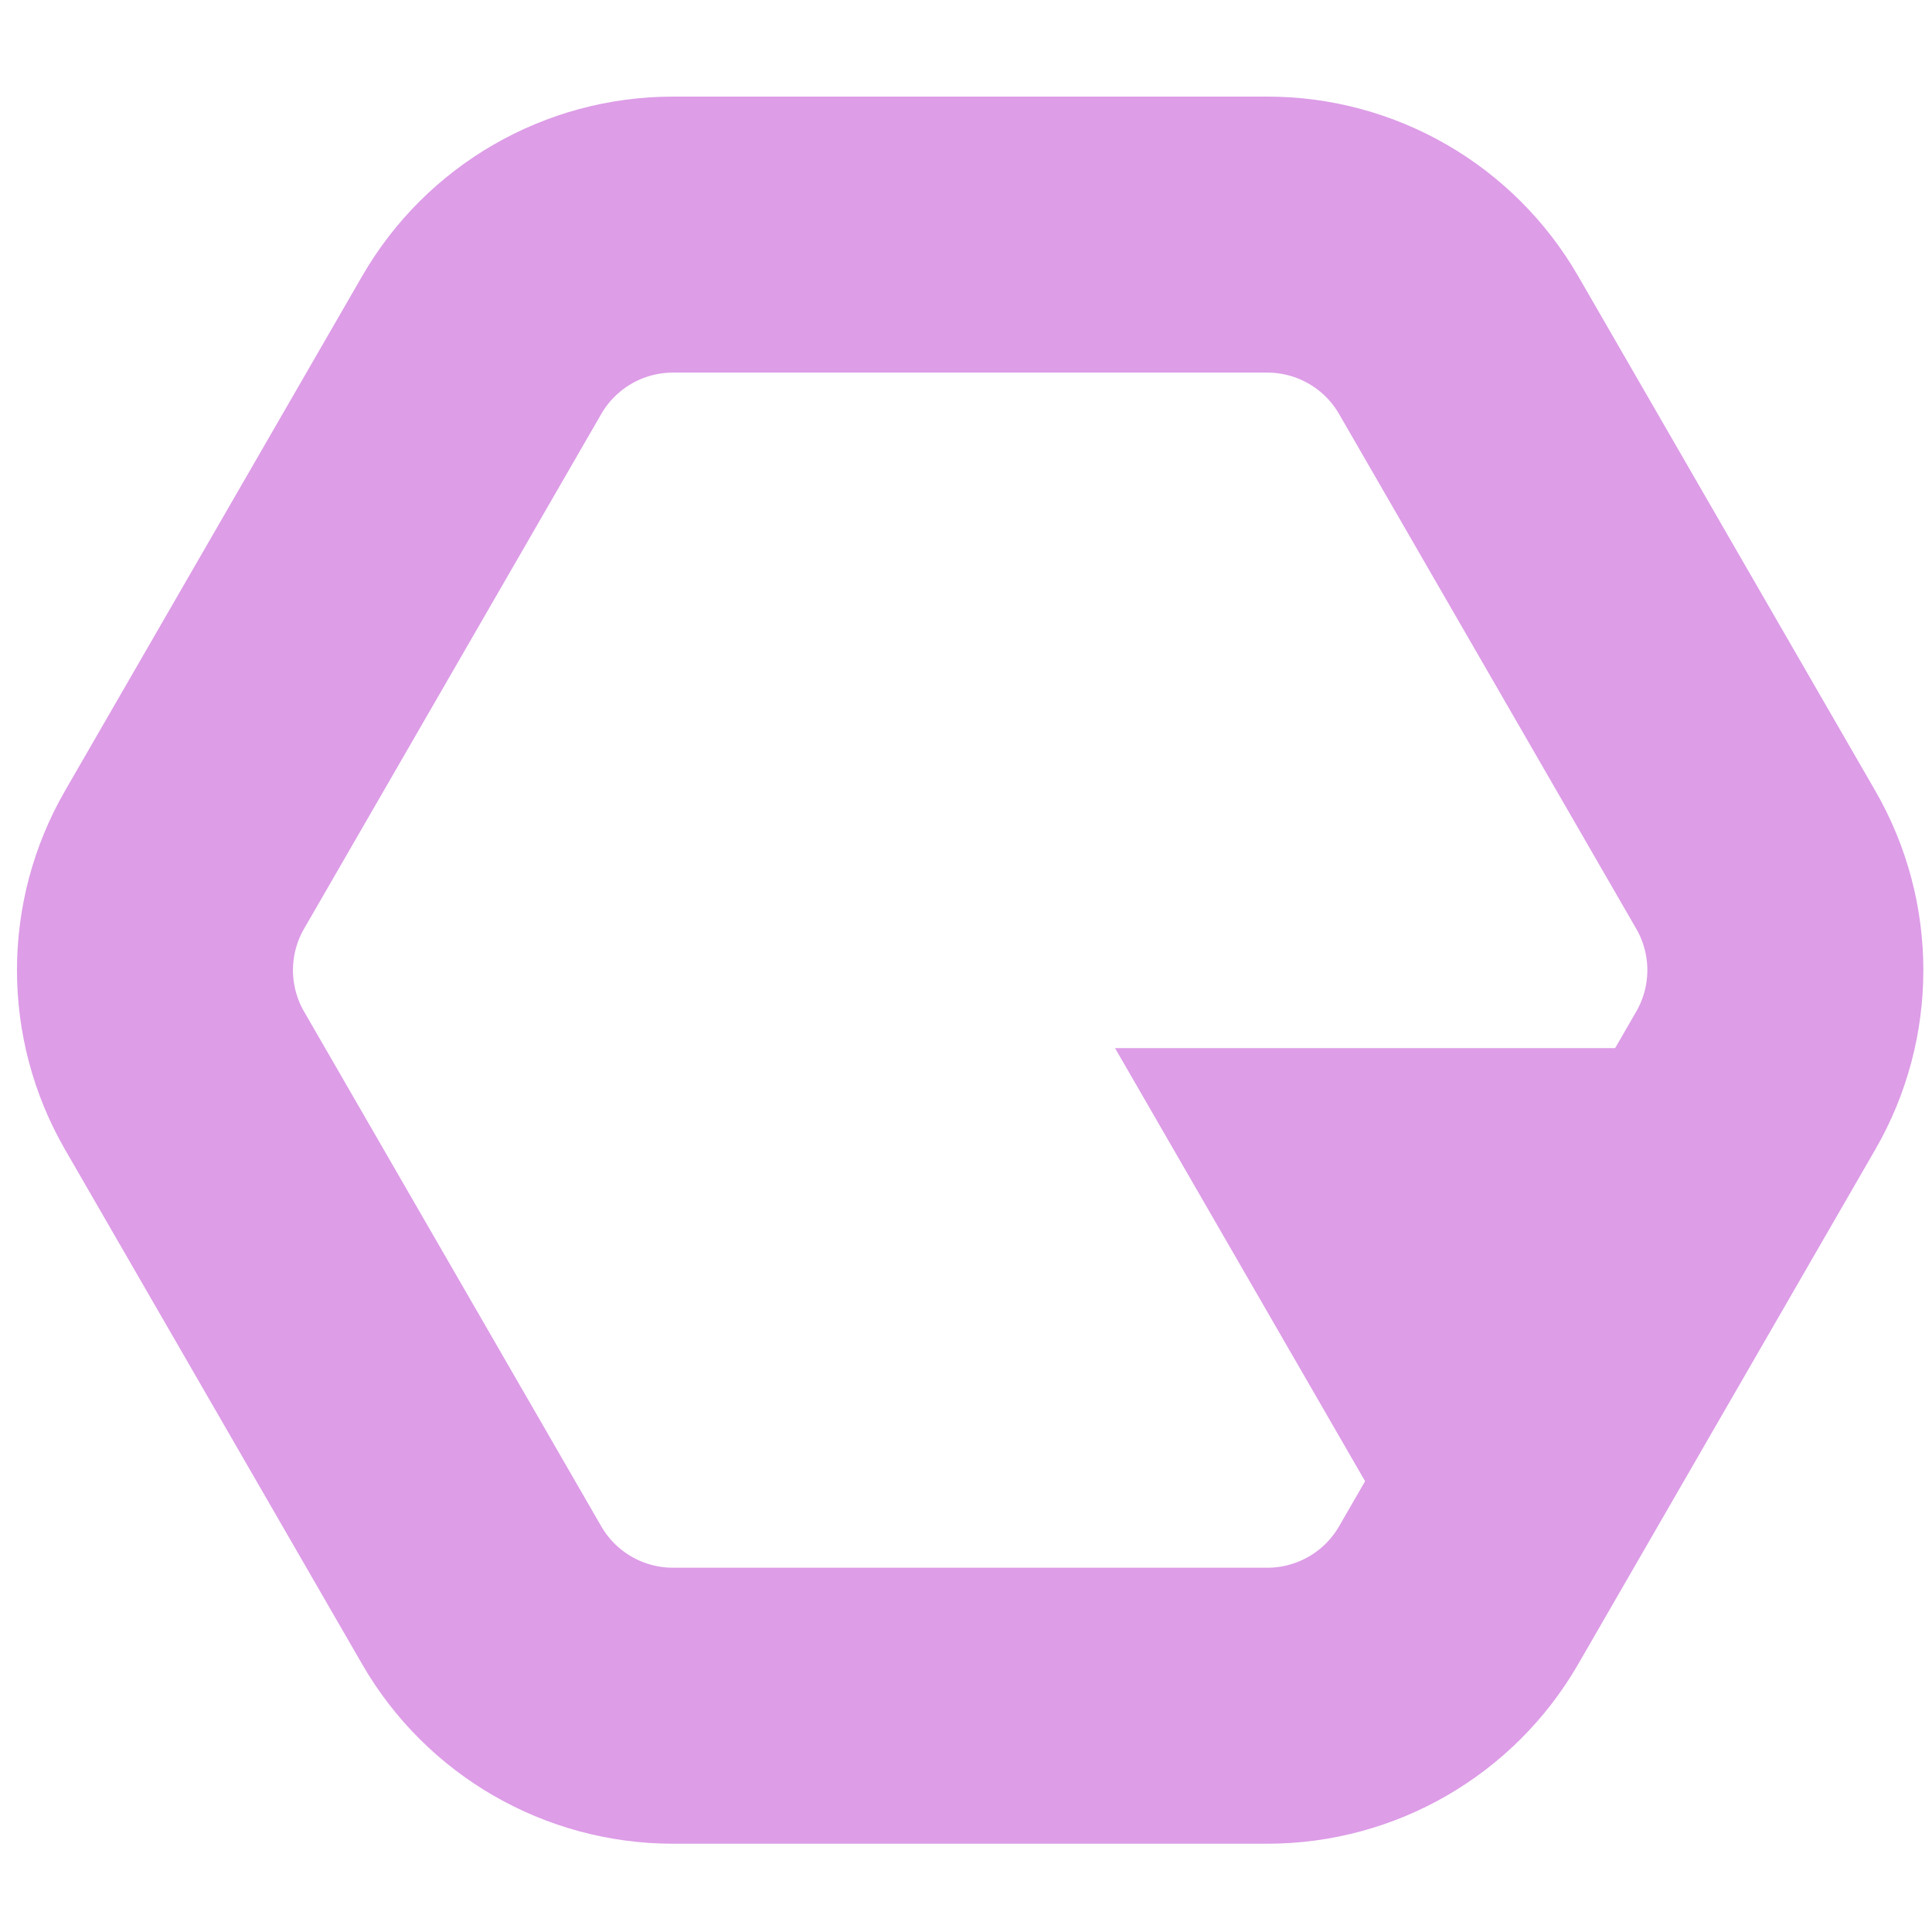
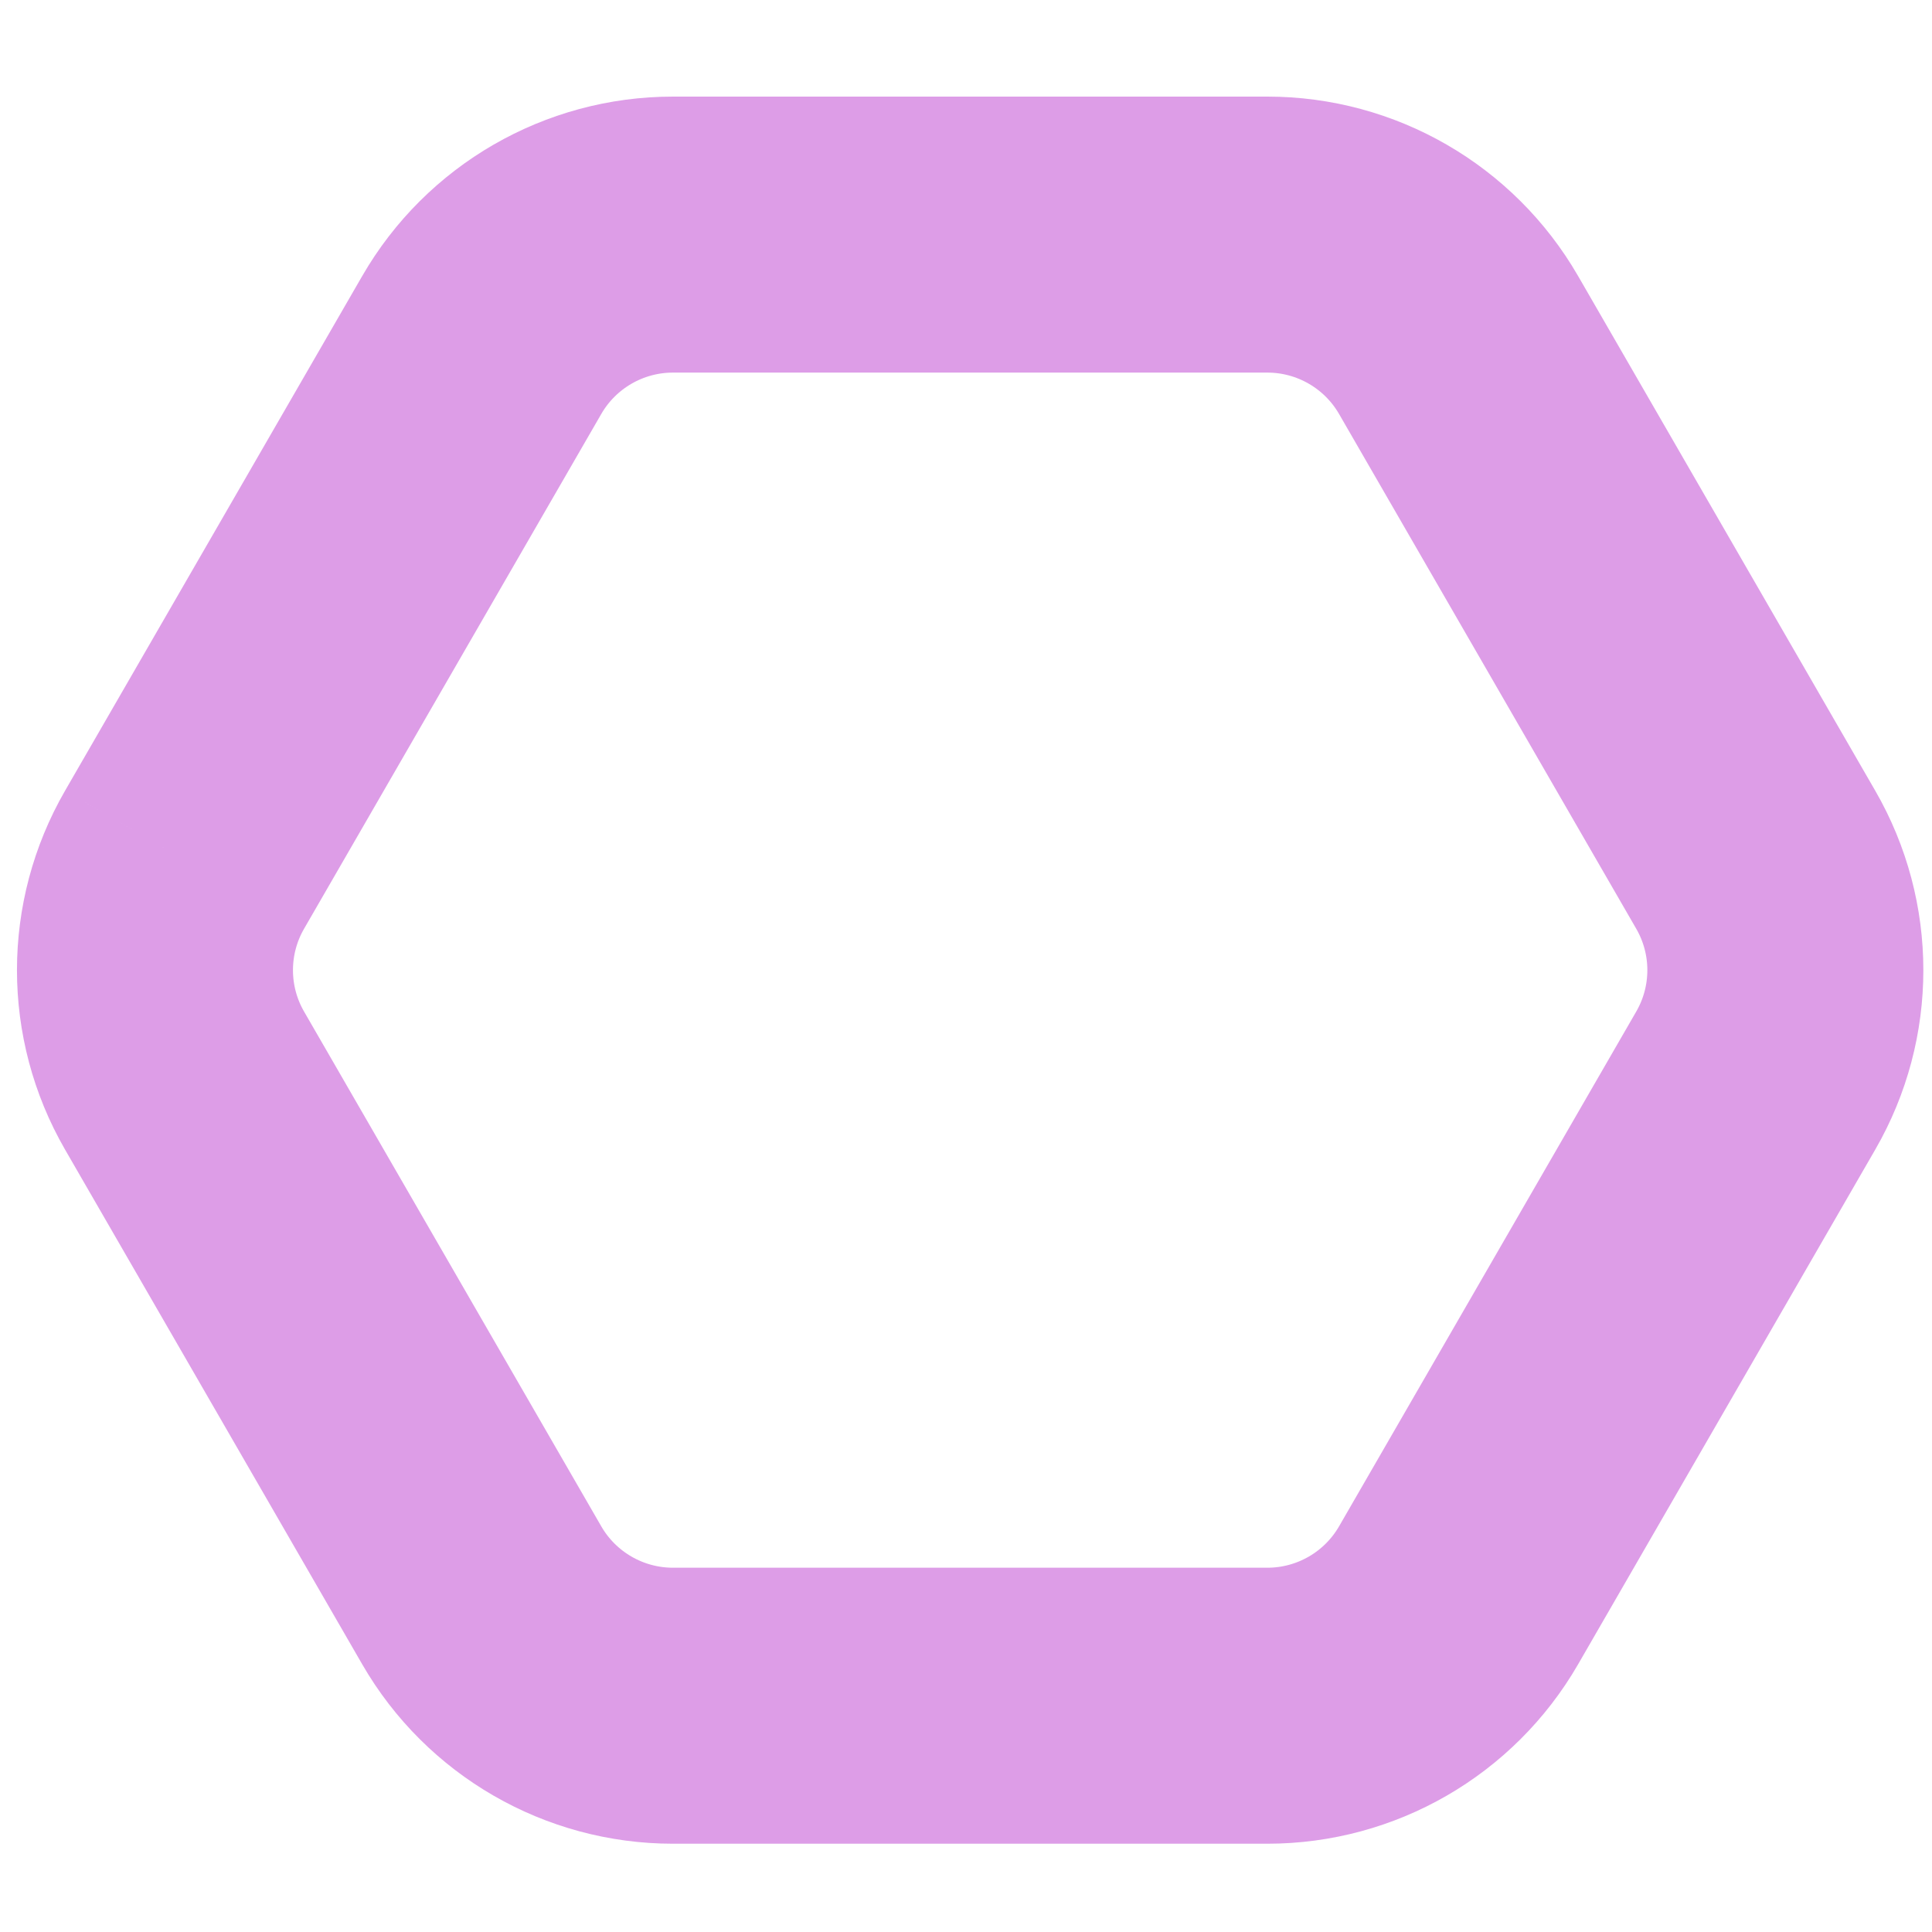
<svg xmlns="http://www.w3.org/2000/svg" width="140" height="140" viewBox="0 0 140 140" fill="none">
  <path d="M34.909 25C37.767 20.05 43.049 17 48.765 17L91.837 17C97.553 17 102.835 20.05 105.694 25L127.229 62.301C130.088 67.252 130.088 73.351 127.229 78.301L105.694 115.603C102.835 120.553 97.553 123.603 91.837 123.603L48.765 123.603C43.049 123.603 37.767 120.553 34.909 115.603L13.373 78.301C10.515 73.351 10.515 67.252 13.373 62.301M34.909 25L13.373 62.301M34.909 25L13.373 62.301M34.909 25L13.373 62.301" stroke="#dd9de7" stroke-width="20" />
-   <path d="M80.801 75.952L124.103 75.952L102.452 113.452L80.801 75.952Z" fill="#dd9de7" />
</svg>
